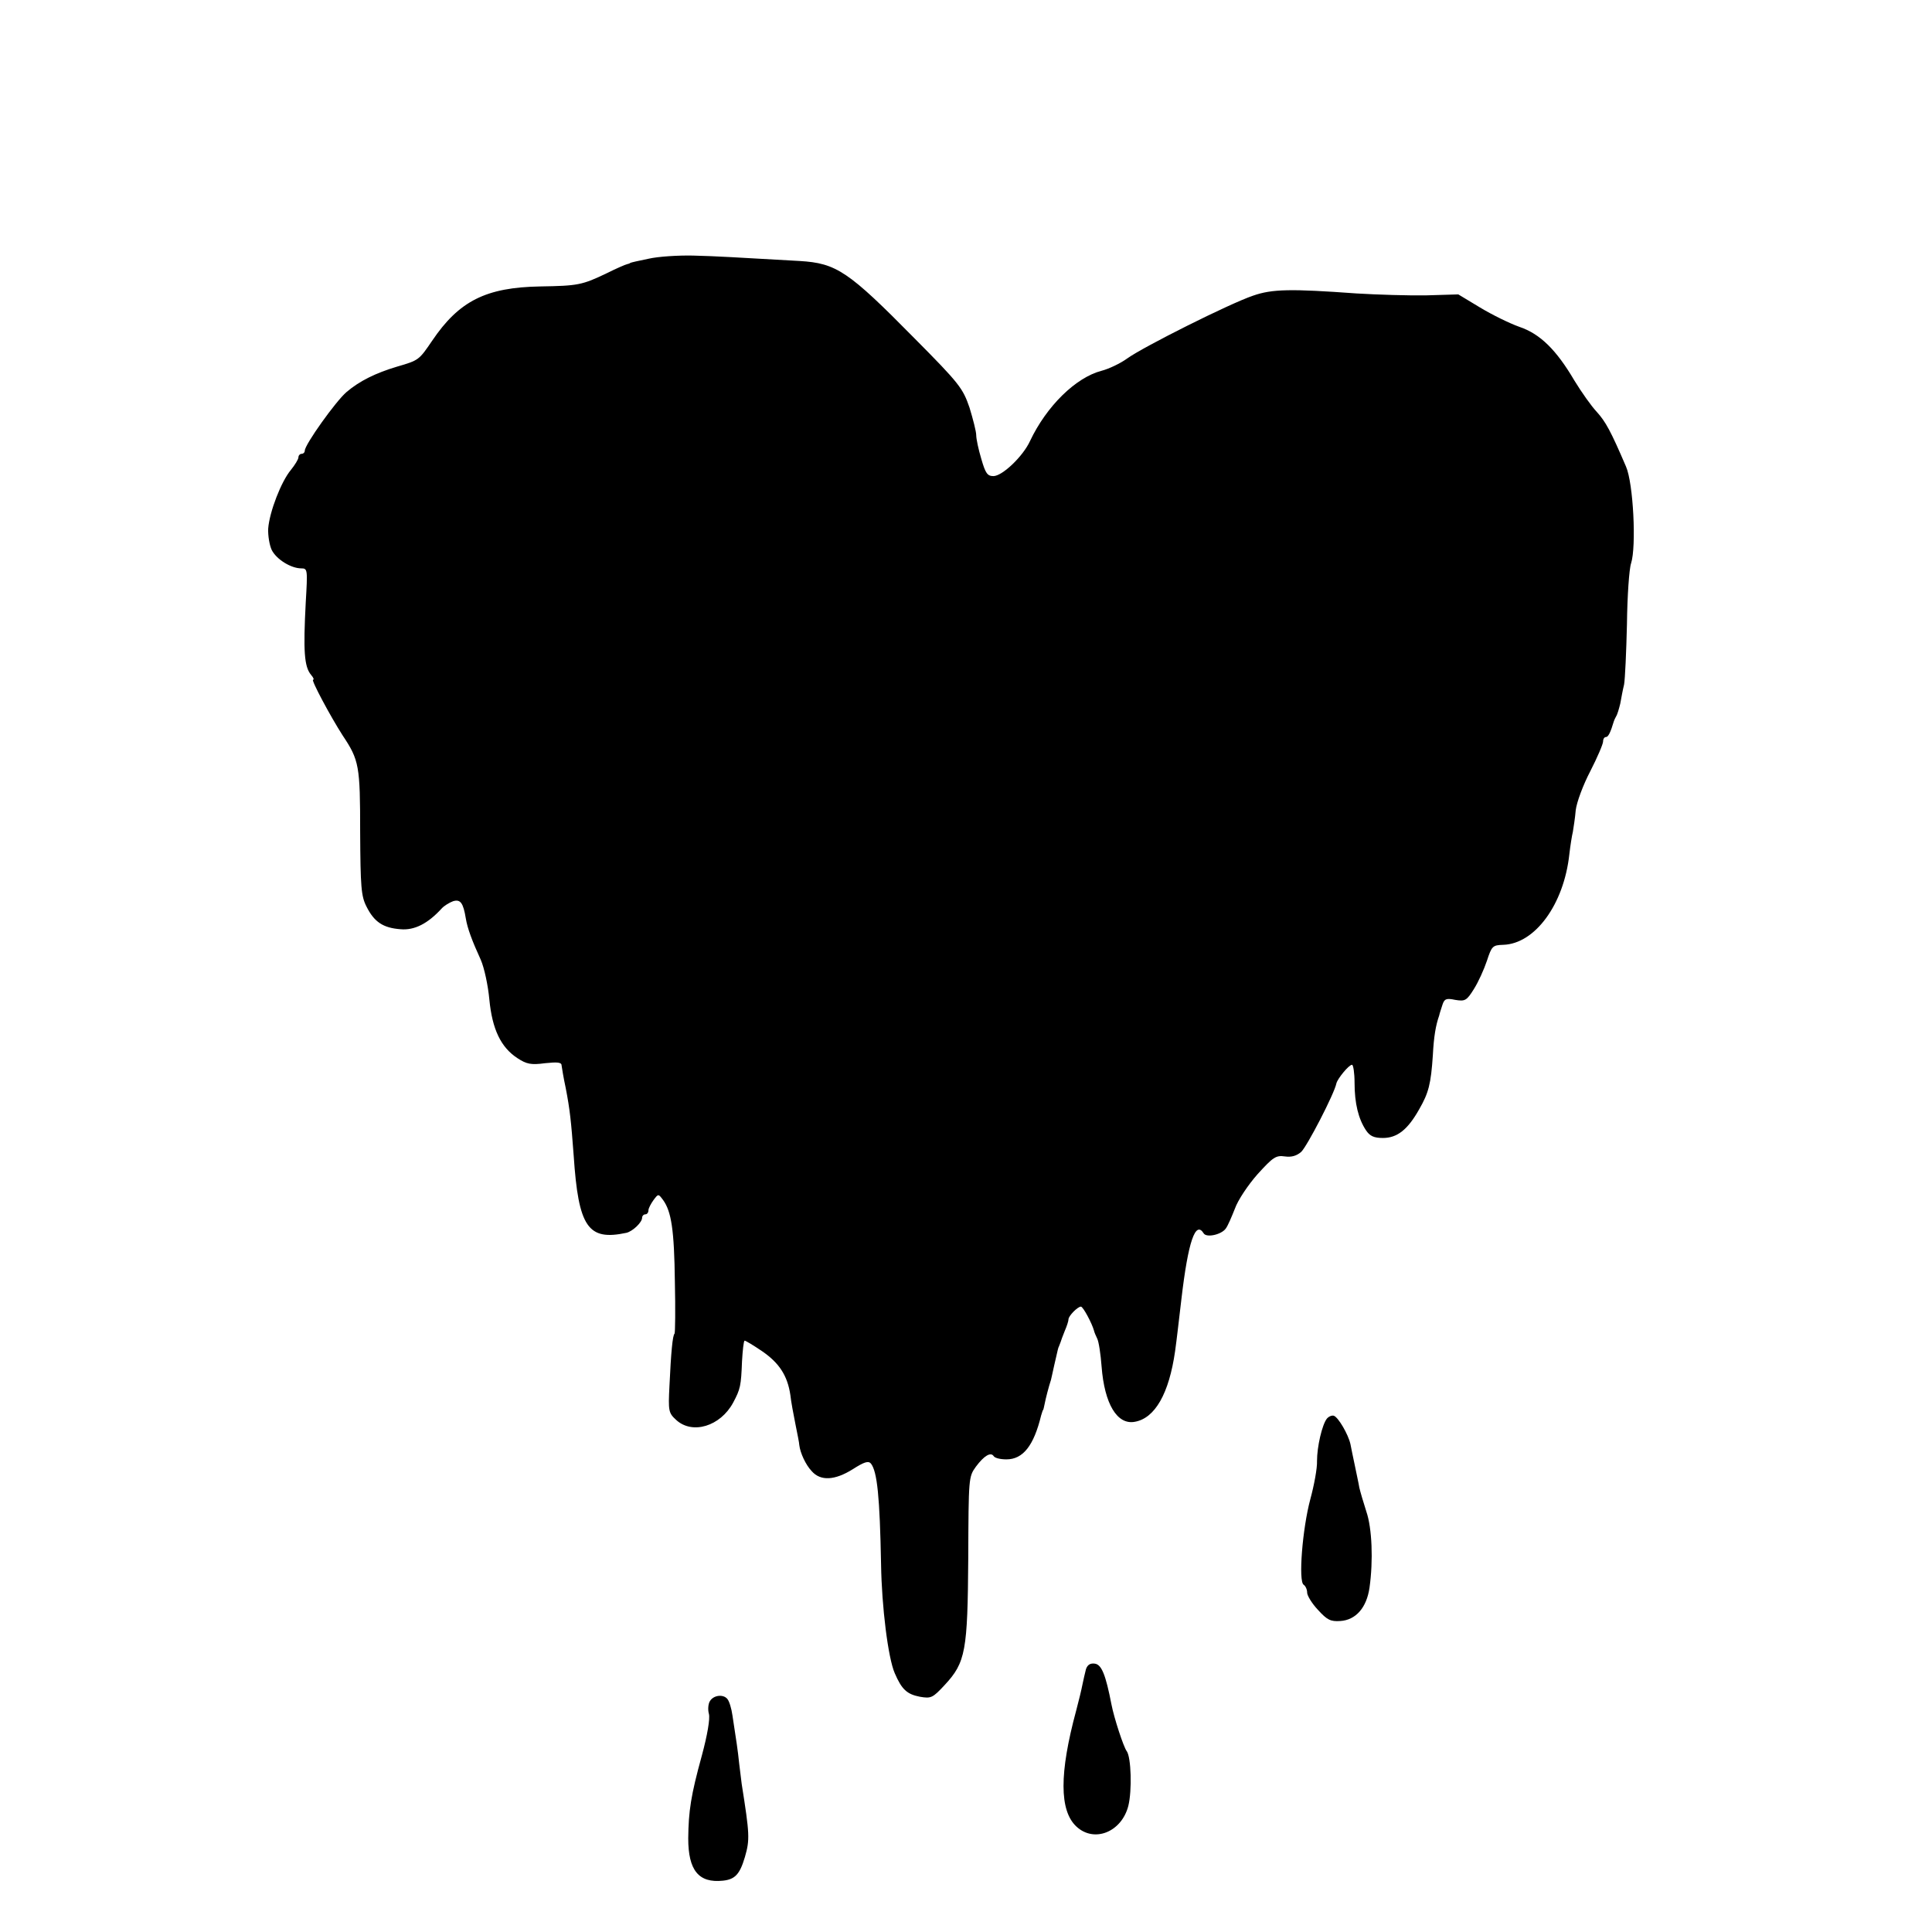
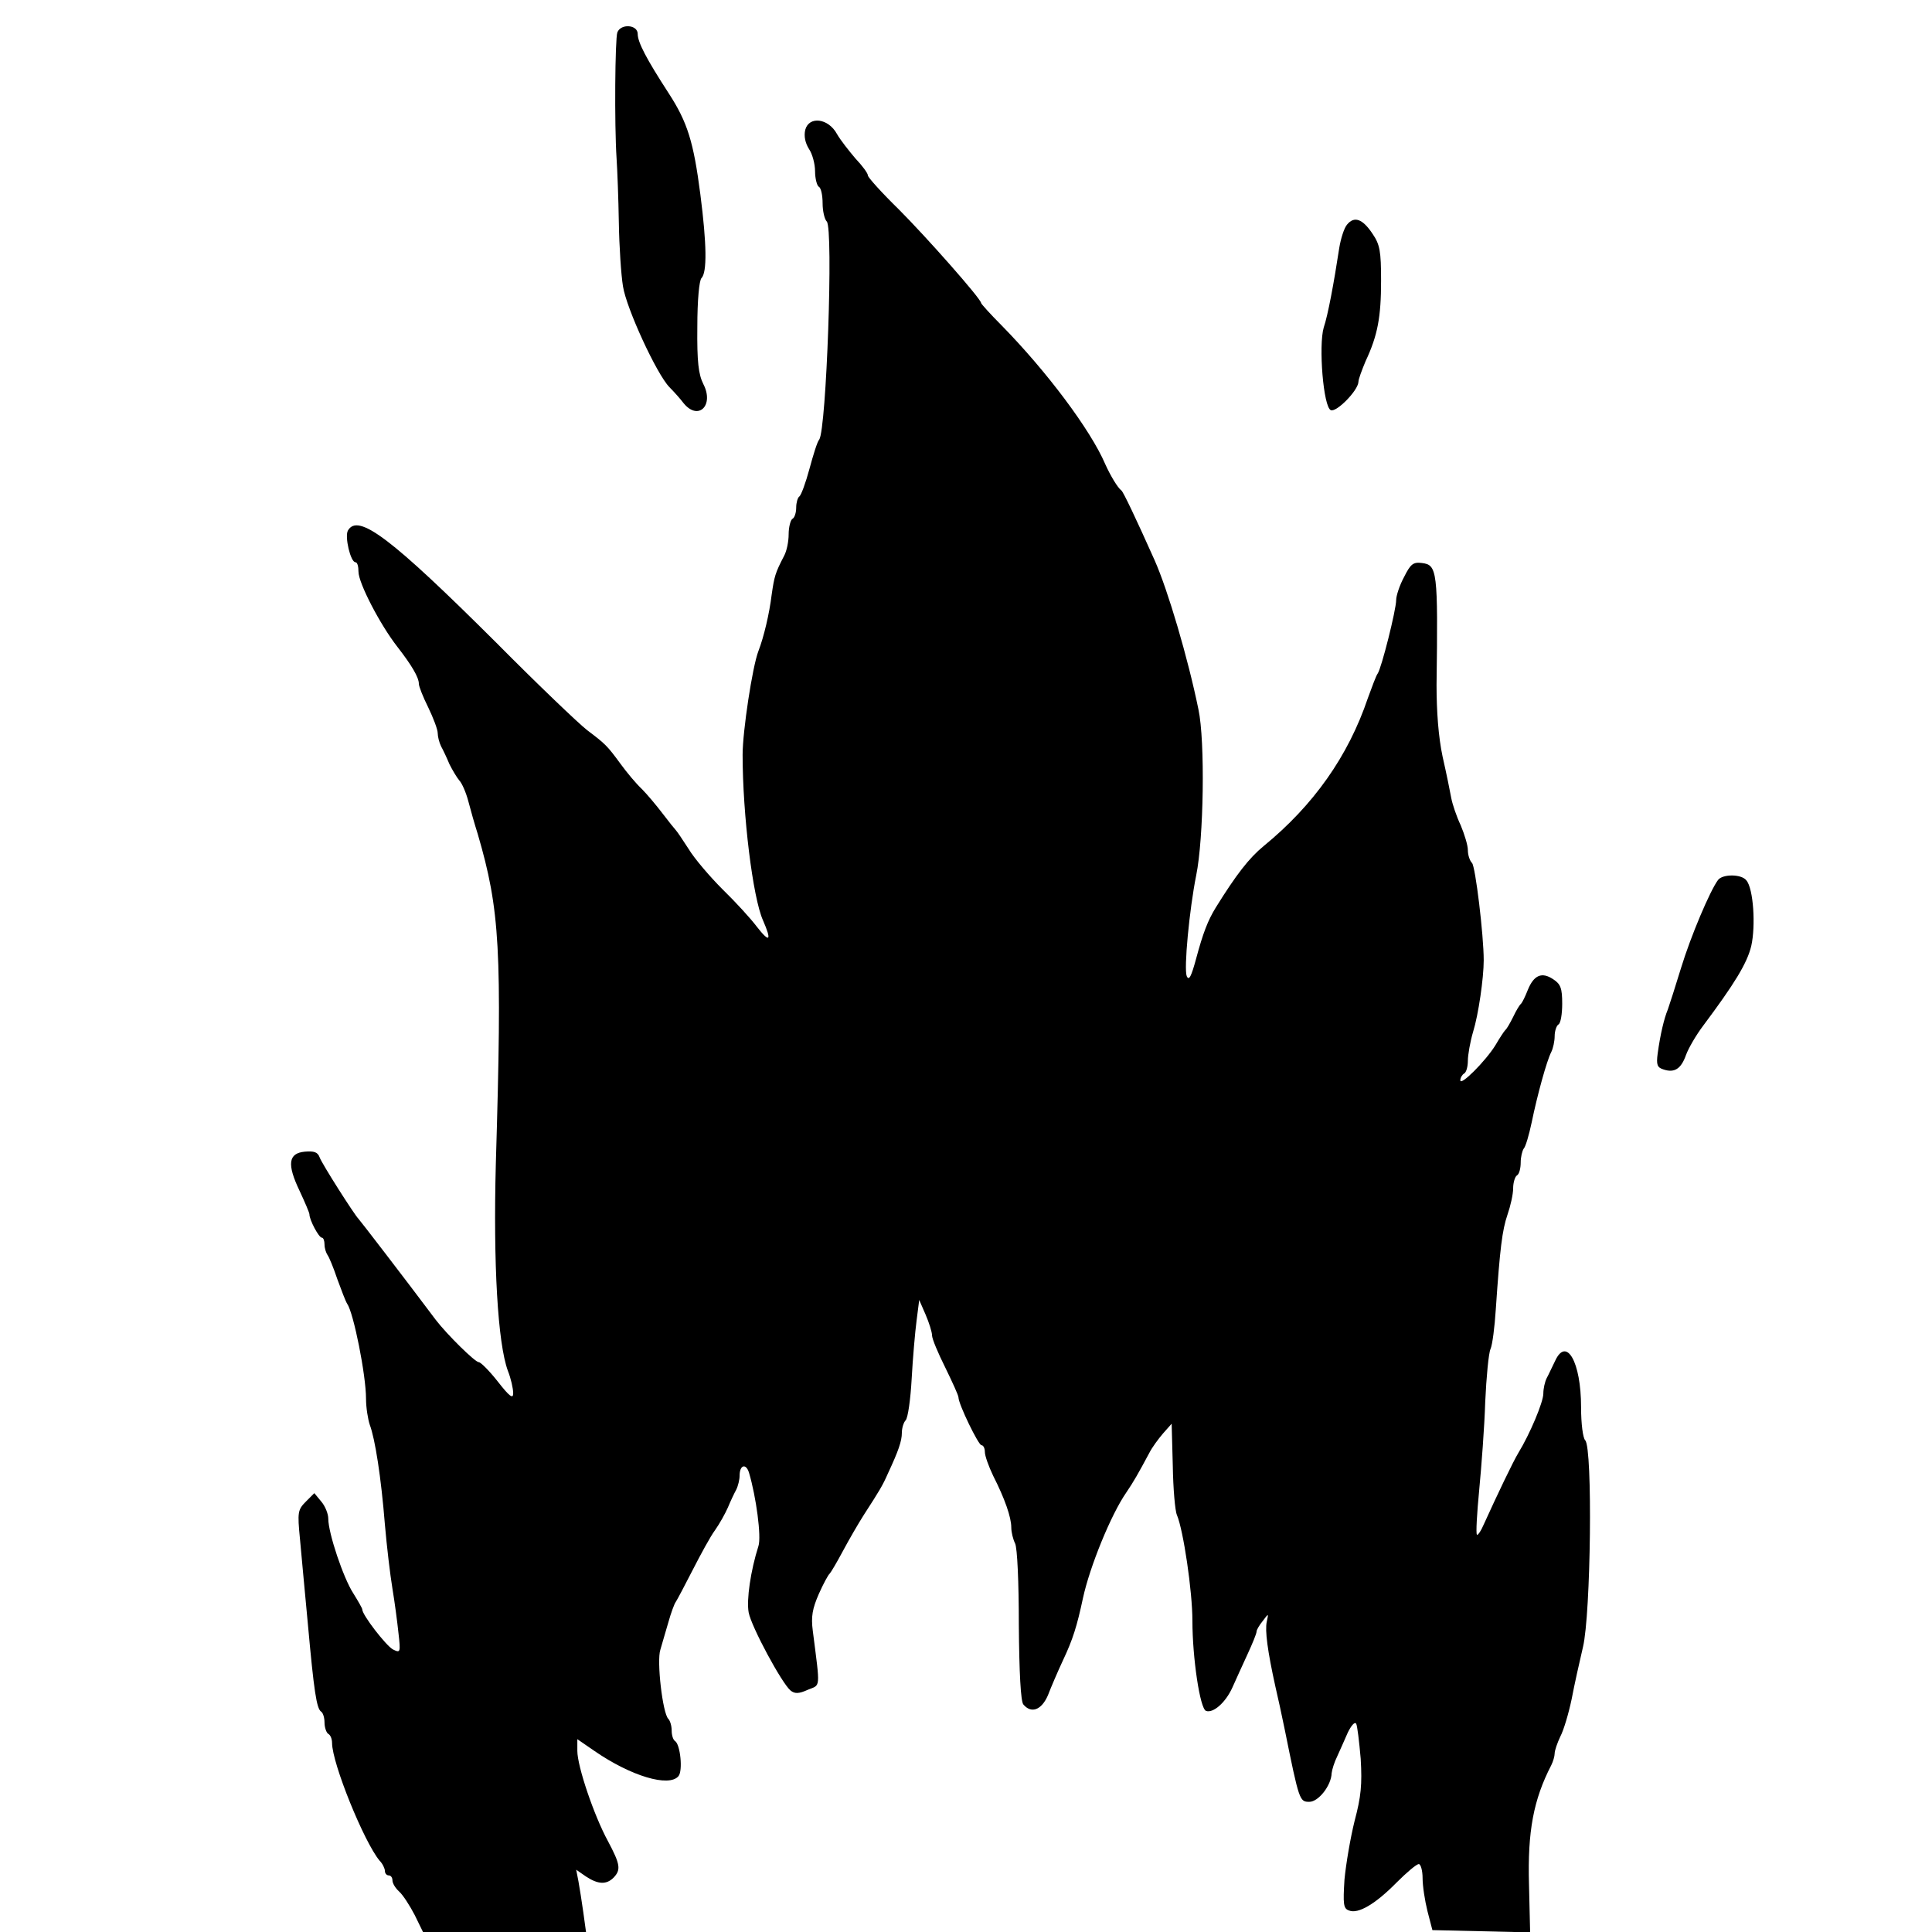
- <svg xmlns="http://www.w3.org/2000/svg" version="1.0" viewBox="0 0 512 512">
-   <path d="M171.848 68.573c-2.53.506-4.723 1.012-4.807 1.097-.169.168-.506.253-.844.337-.421.084-2.782 1.096-5.312 2.361-6.662 3.205-7.759 3.373-17.71 3.542-14.335.253-21.503 3.795-28.671 14.42-3.458 5.06-3.458 5.144-9.276 6.83-5.65 1.687-9.951 3.796-13.409 6.747-2.783 2.361-11.047 13.915-11.047 15.517a.845.845 0 0 1-.843.843c-.422 0-.843.422-.843.928s-.928 2.024-2.024 3.373c-2.53 3.036-5.65 11.047-5.988 15.516-.084 1.856.338 4.385.928 5.65 1.265 2.53 5.144 4.892 7.842 4.892 1.687 0 1.687.337 1.181 9.023-.675 12.902-.422 17.034 1.434 19.227.59.674.843 1.265.506 1.265-.59 0 4.638 9.782 7.842 14.757 4.385 6.578 4.638 8.012 4.638 25.636.085 14.505.253 16.95 1.687 19.733 2.024 4.048 4.385 5.65 9.023 5.988 3.71.337 7.252-1.518 10.879-5.482.674-.759 2.108-1.602 3.035-1.94 1.94-.59 2.699.422 3.374 4.554.421 2.615 1.686 5.988 3.963 10.963.928 2.109 1.94 6.83 2.277 10.541.759 7.843 3.036 12.65 7.42 15.517 2.446 1.602 3.627 1.855 7.338 1.35 3.288-.338 4.385-.254 4.385.59.084.59.506 3.288 1.096 5.987 1.096 5.65 1.434 8.77 2.108 17.878 1.265 19.058 3.795 22.684 13.999 20.492 1.686-.422 4.132-2.783 4.132-3.964 0-.506.422-.927.843-.927.506 0 .844-.506.844-1.097 0-.506.674-1.77 1.349-2.698 1.265-1.687 1.265-1.687 2.53 0 2.192 3.036 2.951 7.927 3.12 21.588.168 7.42.084 13.661-.085 13.83-.505.422-.927 4.807-1.349 13.83-.337 6.662-.253 7.168 1.771 9.023 4.3 3.964 11.722 1.687 15.095-4.554 1.94-3.626 2.108-4.47 2.361-10.962.169-2.868.422-5.313.675-5.482.169-.084 2.277 1.18 4.638 2.783 4.554 3.12 6.746 6.493 7.505 11.637.169 1.687.844 5.229 1.35 7.759.506 2.53 1.011 4.975 1.011 5.481.253 2.108 1.687 5.229 3.29 6.915 2.36 2.699 6.155 2.446 10.878-.506 3.036-1.94 4.132-2.277 4.807-1.518 1.686 2.108 2.36 8.855 2.698 26.733.169 11.215 1.855 24.792 3.626 28.84 1.855 4.3 3.205 5.566 6.662 6.24 2.952.506 3.373.338 6.578-3.12 5.566-5.987 6.072-9.023 6.24-33.647.085-21.251.085-21.504 2.024-24.203 2.193-2.951 3.964-3.963 4.723-2.782.337.506 1.77.843 3.373.843 4.385 0 7.252-3.626 9.192-11.637.253-.76.421-1.434.506-1.434.084 0 .253-.76.421-1.602.253-1.35 1.096-4.638 1.687-6.41.084-.252.421-1.939.843-3.794 1.096-4.723 1.012-4.554 1.265-5.06.084-.253.253-.675.422-1.096.084-.337.59-1.687 1.096-2.952.59-1.349 1.012-2.698 1.012-3.12 0-.927 2.445-3.373 3.289-3.373.59 0 2.951 4.47 3.457 6.325.085.421.506 1.433.844 2.108.421.759.927 4.048 1.18 7.42.76 9.952 4.132 15.517 8.77 14.674 5.397-.928 9.108-7.505 10.71-18.721.506-3.626.76-6.156 1.687-13.914 1.77-15.095 3.71-20.83 5.903-17.288.759 1.18 4.638.338 5.818-1.265.59-.759 1.603-3.204 2.446-5.312.759-2.193 3.457-6.24 5.987-9.108 4.132-4.554 4.891-5.06 7.253-4.722 1.77.253 3.12-.169 4.3-1.181 1.518-1.35 8.855-15.517 9.361-18.215.337-1.265 3.289-4.891 4.132-4.891.337 0 .675 2.192.675 4.807 0 5.397 1.012 9.529 3.036 12.565 1.012 1.518 2.108 2.024 4.469 2.024 3.795 0 6.578-2.193 9.614-7.59 2.53-4.385 3.12-6.746 3.626-14.336.253-4.891.759-7.927 1.686-10.541.085-.506.506-1.687.844-2.783.506-1.602 1.011-1.855 3.373-1.35 2.614.422 3.036.254 4.975-2.866 1.18-1.856 2.699-5.229 3.458-7.506 1.265-3.879 1.518-4.132 4.3-4.216 8.433-.253 16.107-10.71 17.54-24.034.254-2.193.675-4.891.928-5.903.17-1.096.59-3.626.76-5.734.252-2.109 1.939-6.662 3.879-10.373 1.855-3.626 3.373-7.168 3.373-7.842 0-.675.337-1.181.759-1.181.59 0 1.18-1.096 2.108-4.217.084-.253.337-.843.59-1.264.338-.506.76-2.024 1.096-3.374.253-1.433.675-3.71 1.012-5.06.253-1.433.59-8.6.76-16.022.084-7.42.59-14.673 1.096-16.107 1.433-4.47.59-21.25-1.35-25.636-4.047-9.445-5.397-11.89-7.758-14.504-1.433-1.518-4.048-5.229-5.903-8.265-4.807-8.18-9.107-12.396-14.589-14.251-2.614-.928-7.252-3.205-10.457-5.144l-5.734-3.458-8.433.253c-4.638.085-12.987-.168-18.552-.506-17.456-1.265-22.348-1.18-27.407.59-6.24 2.109-29.094 13.577-33.31 16.613-1.855 1.35-4.891 2.783-6.83 3.29-6.832 1.77-14.59 9.36-18.975 18.636-1.855 4.048-7.337 9.276-9.698 9.276-1.602 0-2.108-.759-3.204-4.554-.76-2.53-1.35-5.312-1.35-6.324 0-.928-.843-4.217-1.77-7.253-1.771-5.144-2.615-6.324-14.59-18.383-17.54-17.794-20.66-19.902-30.442-20.492-17.962-1.012-21.673-1.265-28.25-1.434-3.964-.084-9.277.253-11.806.843zm179.789 307.38c-1.265 1.602-2.614 7.42-2.614 11.216.084 1.855-.76 6.409-1.771 10.12-2.108 7.842-3.205 21.84-1.77 22.684.505.337.927 1.265.927 2.108 0 .759 1.265 2.867 2.867 4.554 2.445 2.698 3.373 3.12 5.903 2.951 4.132-.253 7-3.542 7.758-8.854 1.012-7.168.675-15.77-.843-20.155-.76-2.361-1.602-5.229-1.855-6.325-.169-1.096-.76-3.71-1.181-5.819-.422-2.108-1.012-4.722-1.18-5.734-.59-2.614-3.205-7.084-4.386-7.505-.506-.169-1.349.168-1.855.759zM287.8 442.32a101.53 101.53 0 0 0-.928 4.048c-.253 1.349-1.012 4.469-1.686 6.999-4.47 16.528-4.47 26.48.084 30.696 4.723 4.385 11.975 1.433 13.746-5.482 1.012-4.048.759-12.902-.422-14.504-.843-1.097-3.373-8.855-4.048-12.397-1.518-7.842-2.614-10.54-4.385-10.794-1.18-.168-1.94.253-2.361 1.434zm-99.677 8.517c-.422.675-.59 2.193-.253 3.373.337 1.265-.422 5.65-1.855 10.963-2.952 10.71-3.542 14.758-3.626 22.01 0 8.517 2.783 11.89 9.192 11.216 3.204-.338 4.469-1.687 5.818-6.24 1.35-4.639 1.265-6.072-.843-19.396-.169-1.181-.422-3.627-.675-5.482-.337-3.373-.759-6.072-1.77-12.65-.254-1.854-.844-3.794-1.35-4.384-1.096-1.35-3.71-1.012-4.638.59z" />
+ <svg xmlns="http://www.w3.org/2000/svg" version="1.0" width="512pt" height="512pt" viewBox="0 0 512 512" preserveAspectRatio="xMidYMid meet">
+   <g transform="translate(0,512) scale(0.1,-0.1)" fill="#000000" stroke="none">
+     <path d="M1636 5034 c-6 -16 -8 -243 -2 -334 2 -30 5 -107 6 -170 1 -63 6 -139 11 -169 9 -58 89 -232 123 -267 12 -12 29 -31 38 -43 39 -47 81 -5 52 51 -13 26 -17 59 -16 152 0 71 5 123 11 129 15 15 14 90 -3 222 -18 139 -34 191 -84 268 -59 91 -82 135 -82 157 0 25 -45 28 -54 4z" />
+     <path d="M2134 4776 c-4 -17 0 -35 10 -51 9 -13 16 -40 16 -59 0 -19 5 -38 10 -41 6 -3 10 -23 10 -44 0 -20 5 -42 11 -48 18 -18 -1 -552 -20 -578 -5 -5 -16 -41 -26 -78 -10 -37 -22 -70 -27 -73 -4 -3 -8 -16 -8 -29 0 -13 -4 -27 -10 -30 -5 -3 -10 -22 -10 -41 0 -19 -5 -44 -12 -57 -24 -46 -26 -55 -33 -103 -6 -50 -21 -113 -35 -149 -16 -41 -42 -213 -42 -275 0 -159 27 -379 54 -439 24 -55 18 -61 -17 -16 -15 20 -55 64 -90 98 -34 34 -75 82 -90 107 -16 25 -31 47 -34 50 -3 3 -19 23 -35 44 -16 21 -41 51 -55 65 -15 14 -40 44 -56 66 -36 49 -40 53 -89 90 -22 17 -130 120 -240 231 -279 278 -367 345 -394 298 -9 -16 7 -84 20 -84 5 0 8 -11 8 -25 0 -30 57 -140 103 -199 38 -49 57 -81 57 -98 0 -7 11 -35 25 -63 13 -27 25 -58 25 -68 0 -9 4 -25 9 -35 5 -9 15 -30 22 -47 8 -16 20 -36 26 -43 7 -7 18 -32 24 -55 6 -23 17 -62 25 -87 59 -202 65 -306 48 -874 -7 -265 5 -476 32 -549 8 -20 14 -47 14 -59 0 -16 -9 -10 -41 31 -22 28 -45 51 -50 51 -10 0 -84 73 -114 112 -87 116 -201 264 -205 268 -11 11 -97 146 -103 163 -5 14 -15 17 -39 15 -44 -4 -48 -33 -14 -104 14 -30 26 -58 26 -62 0 -15 25 -62 33 -62 4 0 7 -8 7 -18 0 -10 4 -22 8 -28 4 -5 16 -34 26 -64 11 -30 22 -59 26 -65 17 -24 50 -189 50 -252 0 -23 5 -54 10 -69 14 -37 30 -139 40 -264 5 -58 14 -134 20 -170 6 -36 13 -89 16 -118 6 -52 5 -53 -15 -43 -18 10 -81 91 -81 106 0 3 -11 22 -24 43 -26 40 -66 159 -66 197 0 13 -8 33 -18 45 l-19 23 -22 -22 c-22 -22 -23 -28 -16 -100 4 -42 13 -143 21 -226 16 -177 23 -223 35 -231 5 -3 9 -16 9 -29 0 -13 5 -27 10 -30 6 -3 10 -14 10 -24 0 -54 85 -263 126 -312 8 -8 14 -21 14 -27 0 -7 5 -12 10 -12 6 0 10 -6 10 -13 0 -8 8 -21 18 -30 10 -9 28 -37 41 -62 l22 -45 216 0 216 0 -7 51 c-4 29 -10 66 -13 83 l-6 31 26 -18 c32 -21 54 -22 73 -3 20 21 18 35 -15 97 -37 68 -81 198 -81 239 l0 31 45 -31 c97 -67 198 -97 223 -67 12 14 5 84 -9 93 -5 3 -9 15 -9 28 0 12 -4 26 -9 31 -15 15 -31 153 -21 183 4 15 14 47 21 72 7 25 16 50 20 55 4 6 24 44 45 85 21 41 47 89 59 105 12 17 27 44 34 60 7 17 17 38 22 47 5 10 9 27 9 37 0 29 17 34 25 8 19 -64 33 -169 25 -194 -21 -66 -32 -143 -26 -176 7 -38 88 -188 111 -207 11 -9 22 -9 46 2 34 14 33 -1 13 156 -5 38 -1 59 16 98 12 27 25 51 29 54 3 3 19 30 35 60 16 30 41 73 55 95 42 65 50 78 64 110 28 60 37 86 37 108 0 13 5 28 10 33 6 6 13 55 16 110 3 54 9 124 13 154 l7 55 17 -39 c9 -21 17 -46 17 -55 0 -9 16 -47 35 -85 19 -39 35 -74 35 -79 0 -18 53 -127 61 -127 5 0 9 -8 9 -18 0 -10 10 -38 22 -63 31 -61 48 -110 48 -137 0 -13 5 -32 10 -42 6 -11 10 -104 10 -216 1 -126 5 -203 12 -211 21 -25 48 -15 65 24 8 21 26 63 40 93 26 55 37 90 53 165 18 83 74 221 115 280 19 28 31 49 61 105 7 14 24 37 36 51 l23 26 3 -111 c1 -61 6 -120 11 -131 17 -40 41 -202 41 -280 0 -98 20 -233 36 -239 19 -7 52 22 70 62 9 20 27 60 40 88 13 28 24 55 24 60 0 5 8 18 17 29 15 20 15 20 10 -3 -5 -23 2 -77 23 -172 6 -25 17 -76 25 -115 38 -188 39 -190 65 -190 24 0 58 43 59 76 1 9 7 29 15 45 7 16 20 44 28 63 9 18 18 29 22 23 3 -5 8 -47 12 -93 4 -68 1 -100 -16 -164 -11 -44 -23 -114 -27 -156 -4 -65 -3 -77 12 -82 24 -10 70 17 126 74 27 27 53 49 59 49 5 0 10 -17 10 -37 0 -21 6 -60 13 -88 l13 -50 130 -3 129 -3 -3 127 c-4 141 12 225 59 316 5 10 9 24 9 31 0 8 7 28 15 45 9 17 22 61 30 99 7 37 21 100 30 138 21 87 26 528 6 548 -6 6 -11 43 -11 88 0 120 -39 188 -69 122 -8 -16 -17 -36 -22 -45 -5 -10 -9 -28 -9 -41 0 -23 -36 -108 -66 -157 -14 -23 -57 -113 -91 -188 -8 -19 -17 -32 -19 -29 -3 3 0 56 6 118 6 63 14 168 16 234 3 66 9 129 14 140 5 11 11 58 14 105 11 162 17 210 31 251 8 23 15 54 15 70 0 15 5 31 10 34 6 3 10 19 10 34 0 15 4 31 8 37 5 5 14 36 21 69 15 73 40 164 52 187 5 10 9 29 9 42 0 14 5 28 10 31 6 3 10 28 10 55 0 41 -4 52 -24 65 -30 20 -51 11 -67 -28 -7 -18 -15 -34 -18 -37 -4 -3 -13 -18 -21 -35 -8 -16 -17 -32 -21 -35 -3 -3 -15 -21 -26 -40 -26 -42 -93 -109 -93 -93 0 7 5 15 10 18 6 3 10 19 10 34 0 15 6 50 14 77 14 45 28 142 28 189 0 67 -22 249 -31 258 -6 6 -11 21 -11 34 0 13 -9 42 -19 66 -11 23 -22 56 -25 72 -3 17 -13 66 -23 110 -11 52 -16 119 -16 190 4 303 2 318 -39 323 -23 3 -30 -3 -47 -37 -12 -22 -21 -50 -21 -61 0 -26 -39 -181 -49 -195 -4 -5 -15 -35 -26 -65 -52 -154 -144 -284 -276 -392 -39 -32 -73 -76 -127 -163 -21 -34 -34 -68 -52 -135 -13 -48 -19 -60 -25 -47 -8 20 7 177 25 267 20 97 24 356 6 440 -28 137 -81 316 -116 395 -50 112 -83 181 -88 185 -10 7 -30 41 -43 70 -39 91 -156 247 -276 369 -29 29 -53 56 -53 58 0 11 -146 176 -218 248 -45 44 -82 85 -82 90 0 6 -15 26 -33 45 -17 20 -40 49 -49 65 -23 42 -74 48 -84 11z" />
+     <path d="M3570 4525 c-8 -9 -17 -38 -21 -63 -14 -92 -30 -178 -41 -210 -14 -48 -1 -212 19 -219 15 -6 72 52 73 75 0 7 9 31 19 55 32 68 41 117 41 213 0 78 -3 96 -23 125 -26 39 -48 47 -67 24z" />
+     <path d="M4553 2788 c-21 -28 -72 -148 -98 -233 -15 -49 -31 -99 -35 -110 -10 -24 -20 -66 -27 -117 -4 -30 -1 -37 15 -42 29 -10 47 1 60 38 7 19 27 53 45 77 83 111 117 166 128 212 12 53 6 152 -13 174 -13 17 -63 17 -75 1z" />
+   </g>
</svg>
